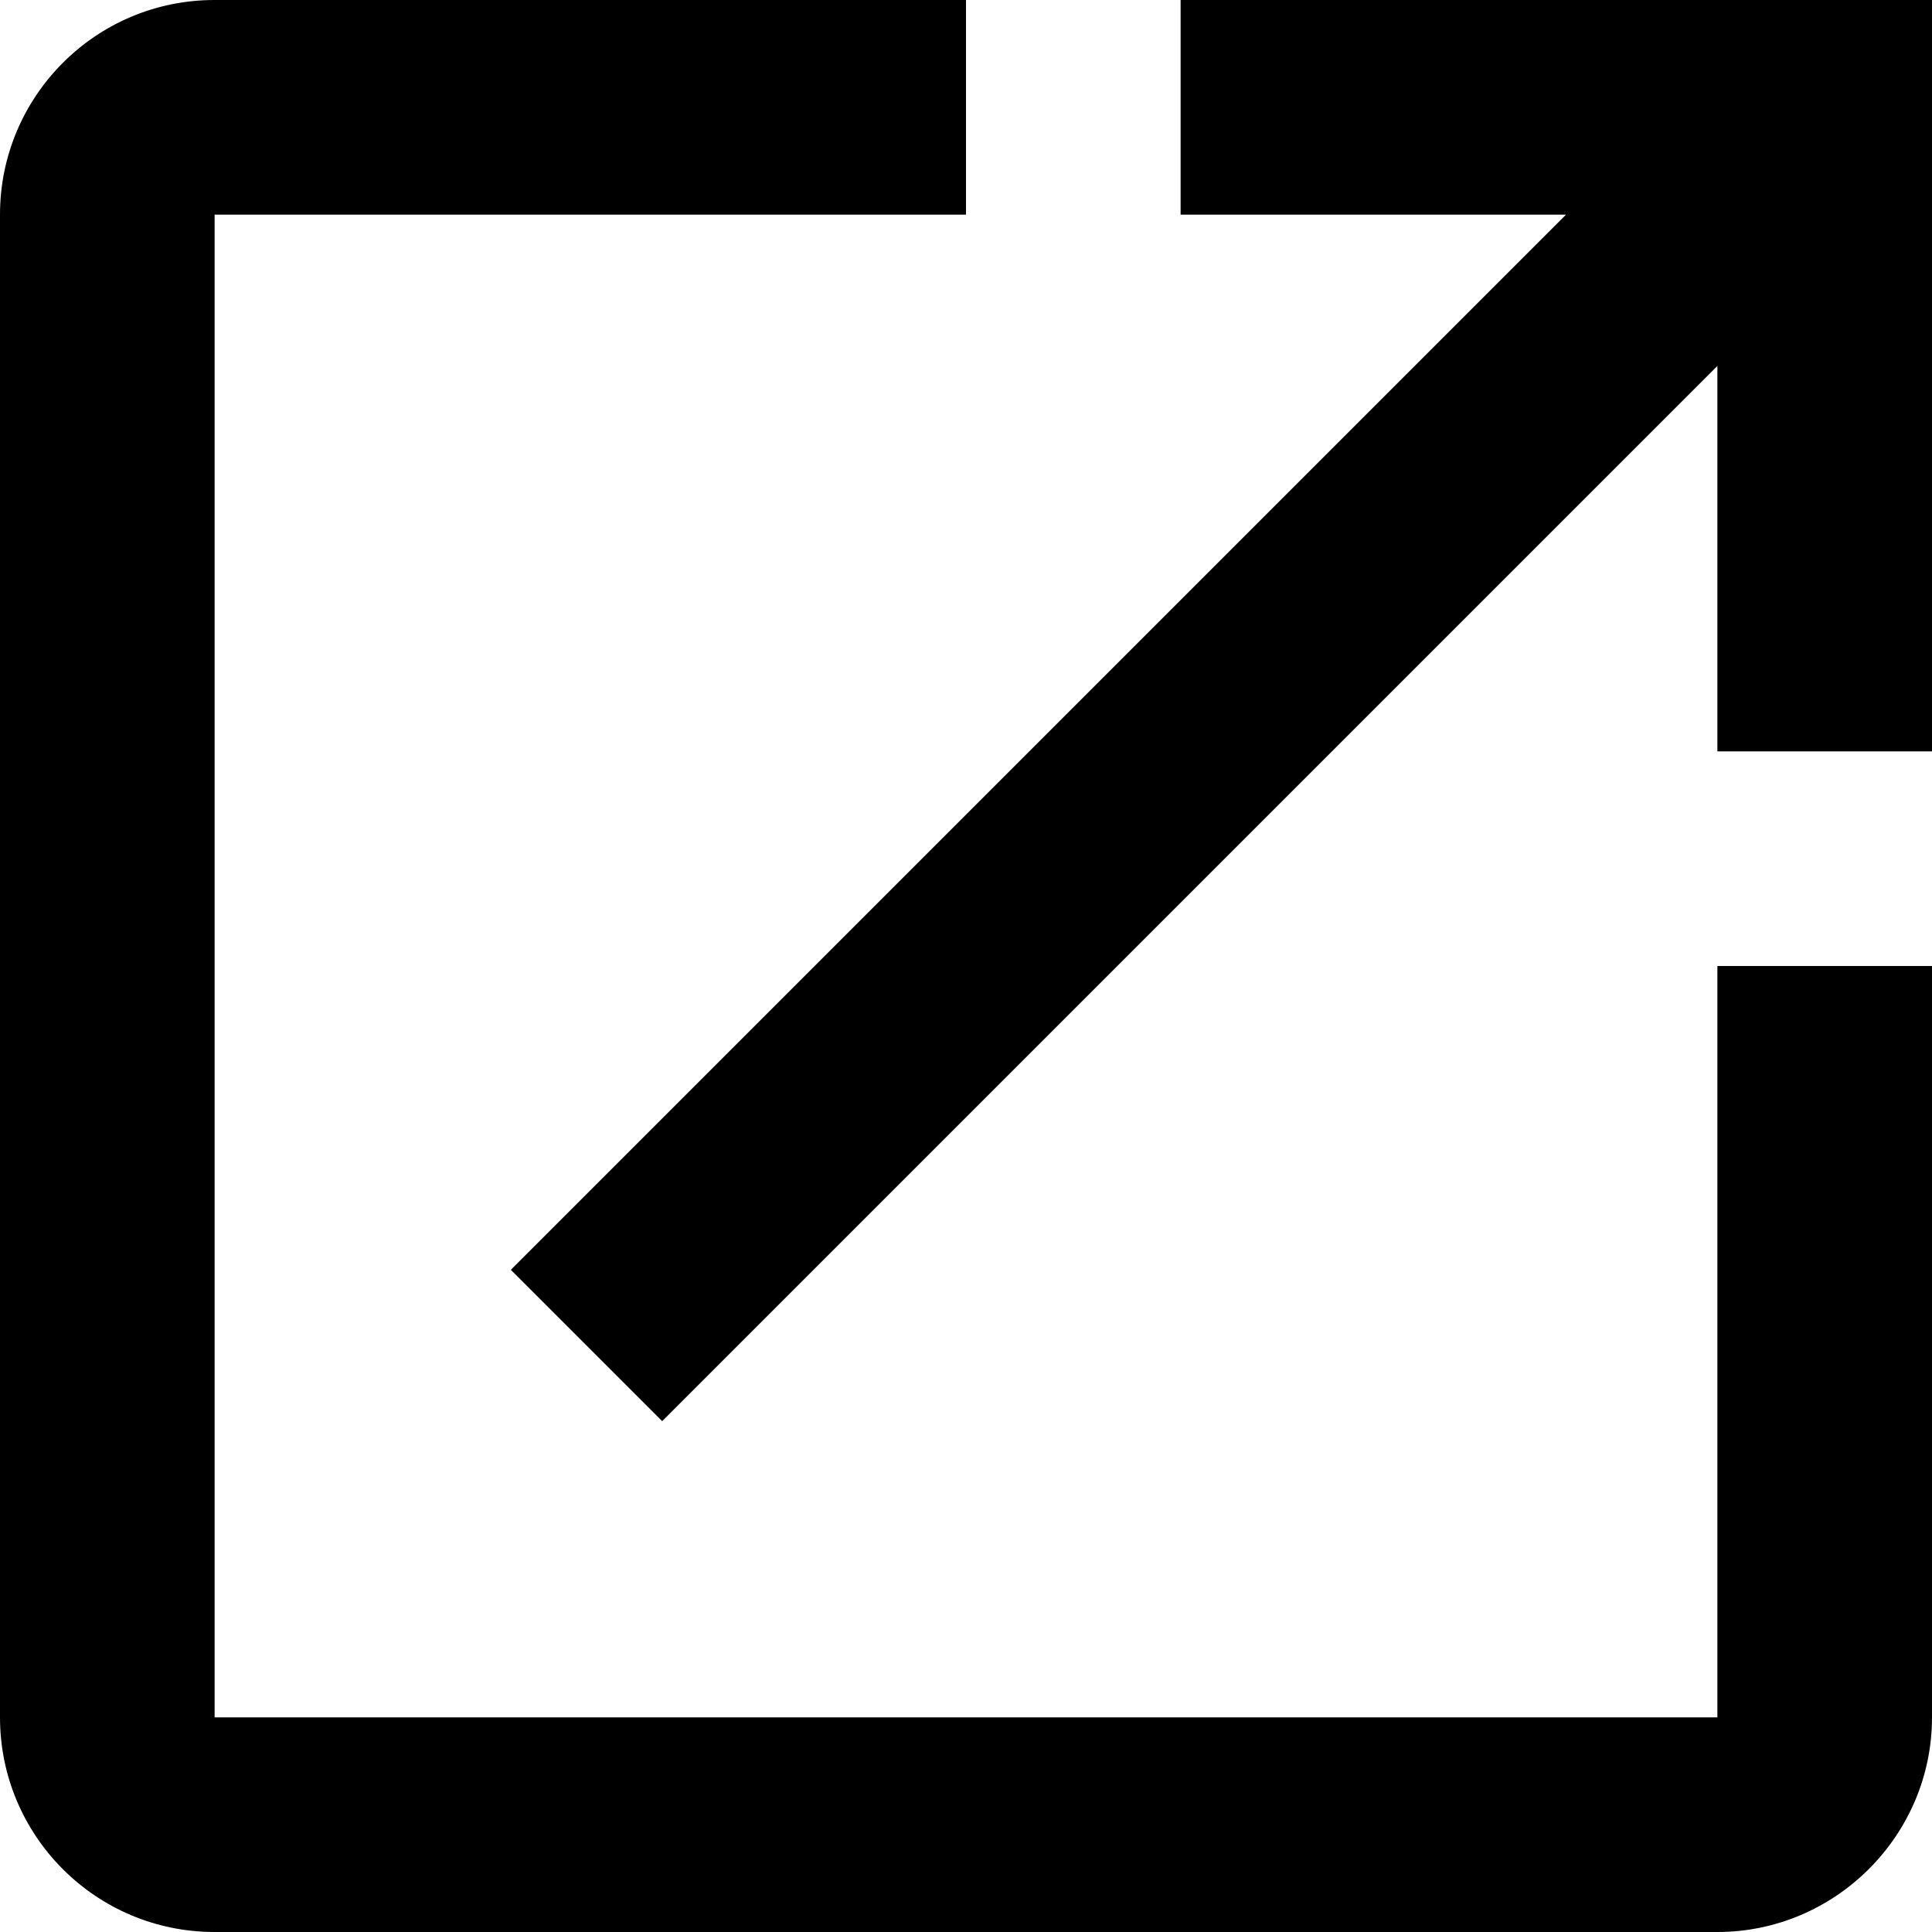
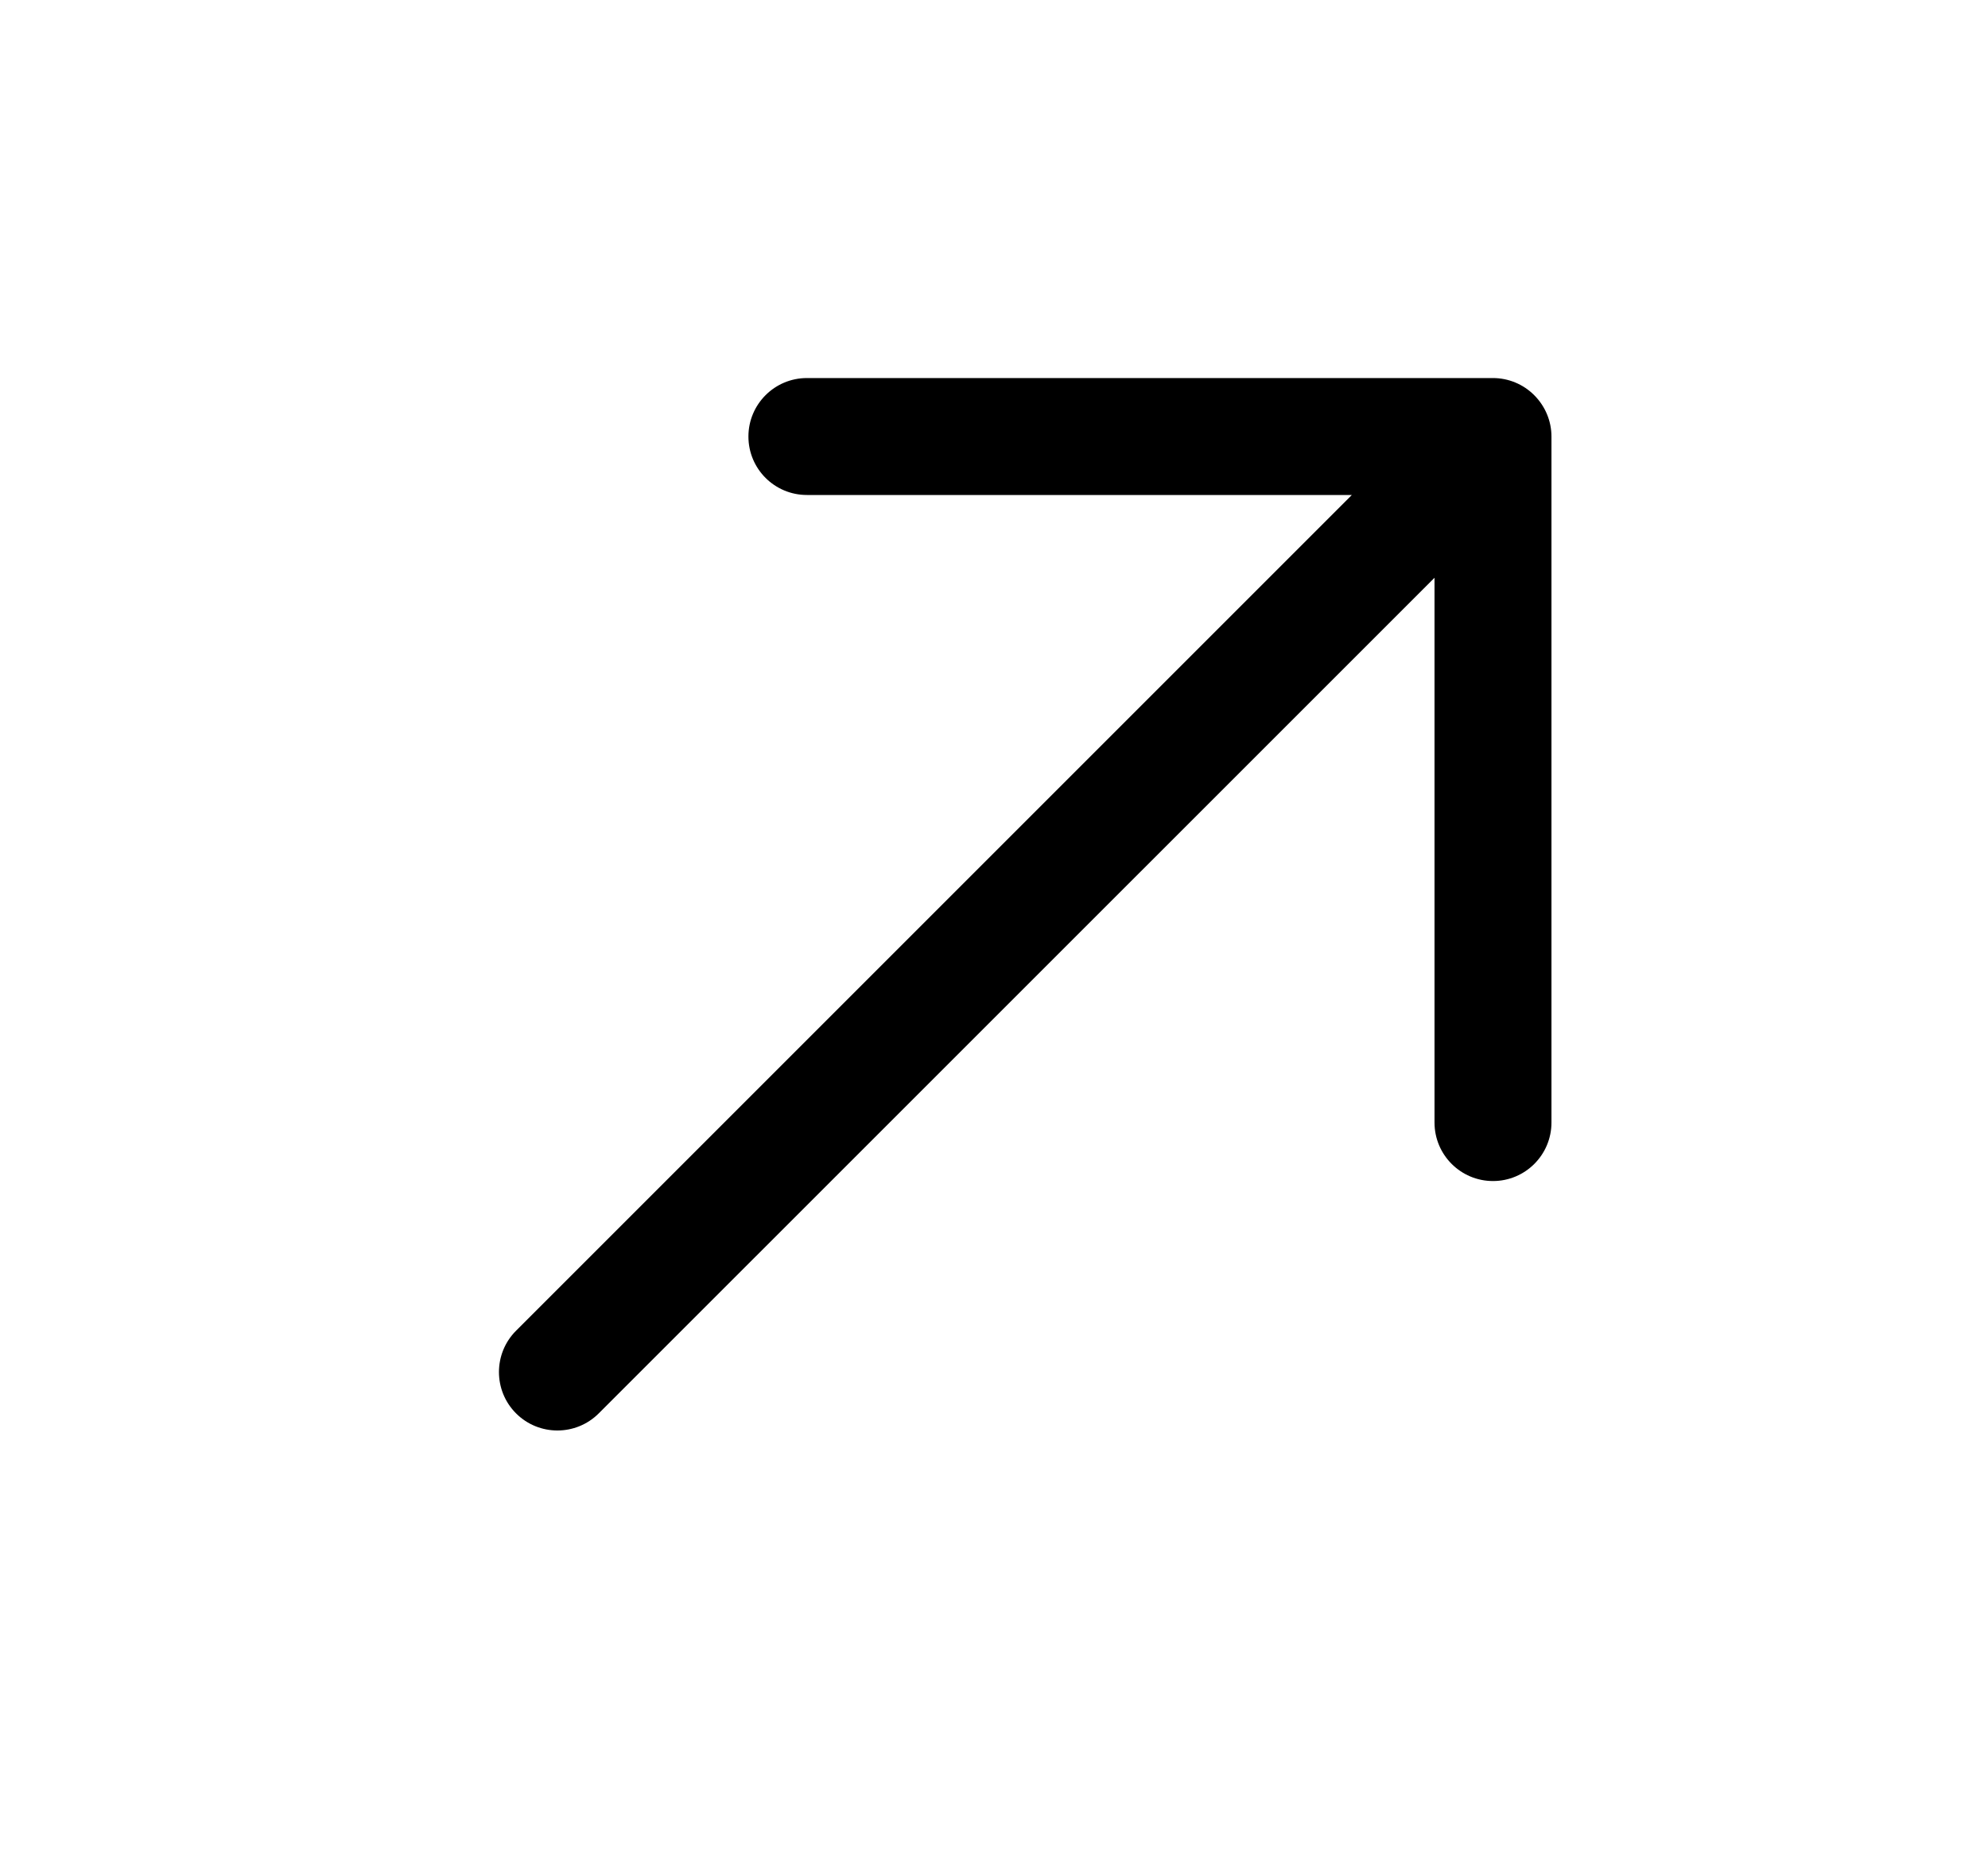
- <svg xmlns="http://www.w3.org/2000/svg" width="12" height="12" viewBox="0 0 12 12" fill="currentColor">
-   <path fill="currentColor" d="M10.667 10.667H1.333V1.333H6V0H1.333C0.593 0 0 0.6 0 1.333V10.667C0 11.4 0.593 12 1.333 12H10.667C11.4 12 12 11.4 12 10.667V6H10.667V10.667ZM7.333 0V1.333H9.727L3.173 7.887L4.113 8.827L10.667 2.273V4.667H12V0H7.333Z" />
+ <svg xmlns="http://www.w3.org/2000/svg" width="17" height="16" viewBox="0 0 17 16" fill="currentColor">
+   <path fill-rule="evenodd" clip-rule="evenodd" d="M4.413 12.087C4.218 11.892 4.218 11.575 4.413 11.38L11.56 4.233L6.9 4.233C6.624 4.233 6.4 4.01 6.4 3.733C6.4 3.457 6.624 3.233 6.9 3.233L12.767 3.233C12.899 3.233 13.027 3.286 13.12 3.38C13.214 3.474 13.267 3.601 13.267 3.733L13.267 9.6C13.267 9.876 13.043 10.1 12.767 10.1C12.491 10.1 12.267 9.876 12.267 9.6L12.267 4.941L5.12 12.087C4.925 12.282 4.608 12.282 4.413 12.087Z" fill="currentColor" />
</svg>
